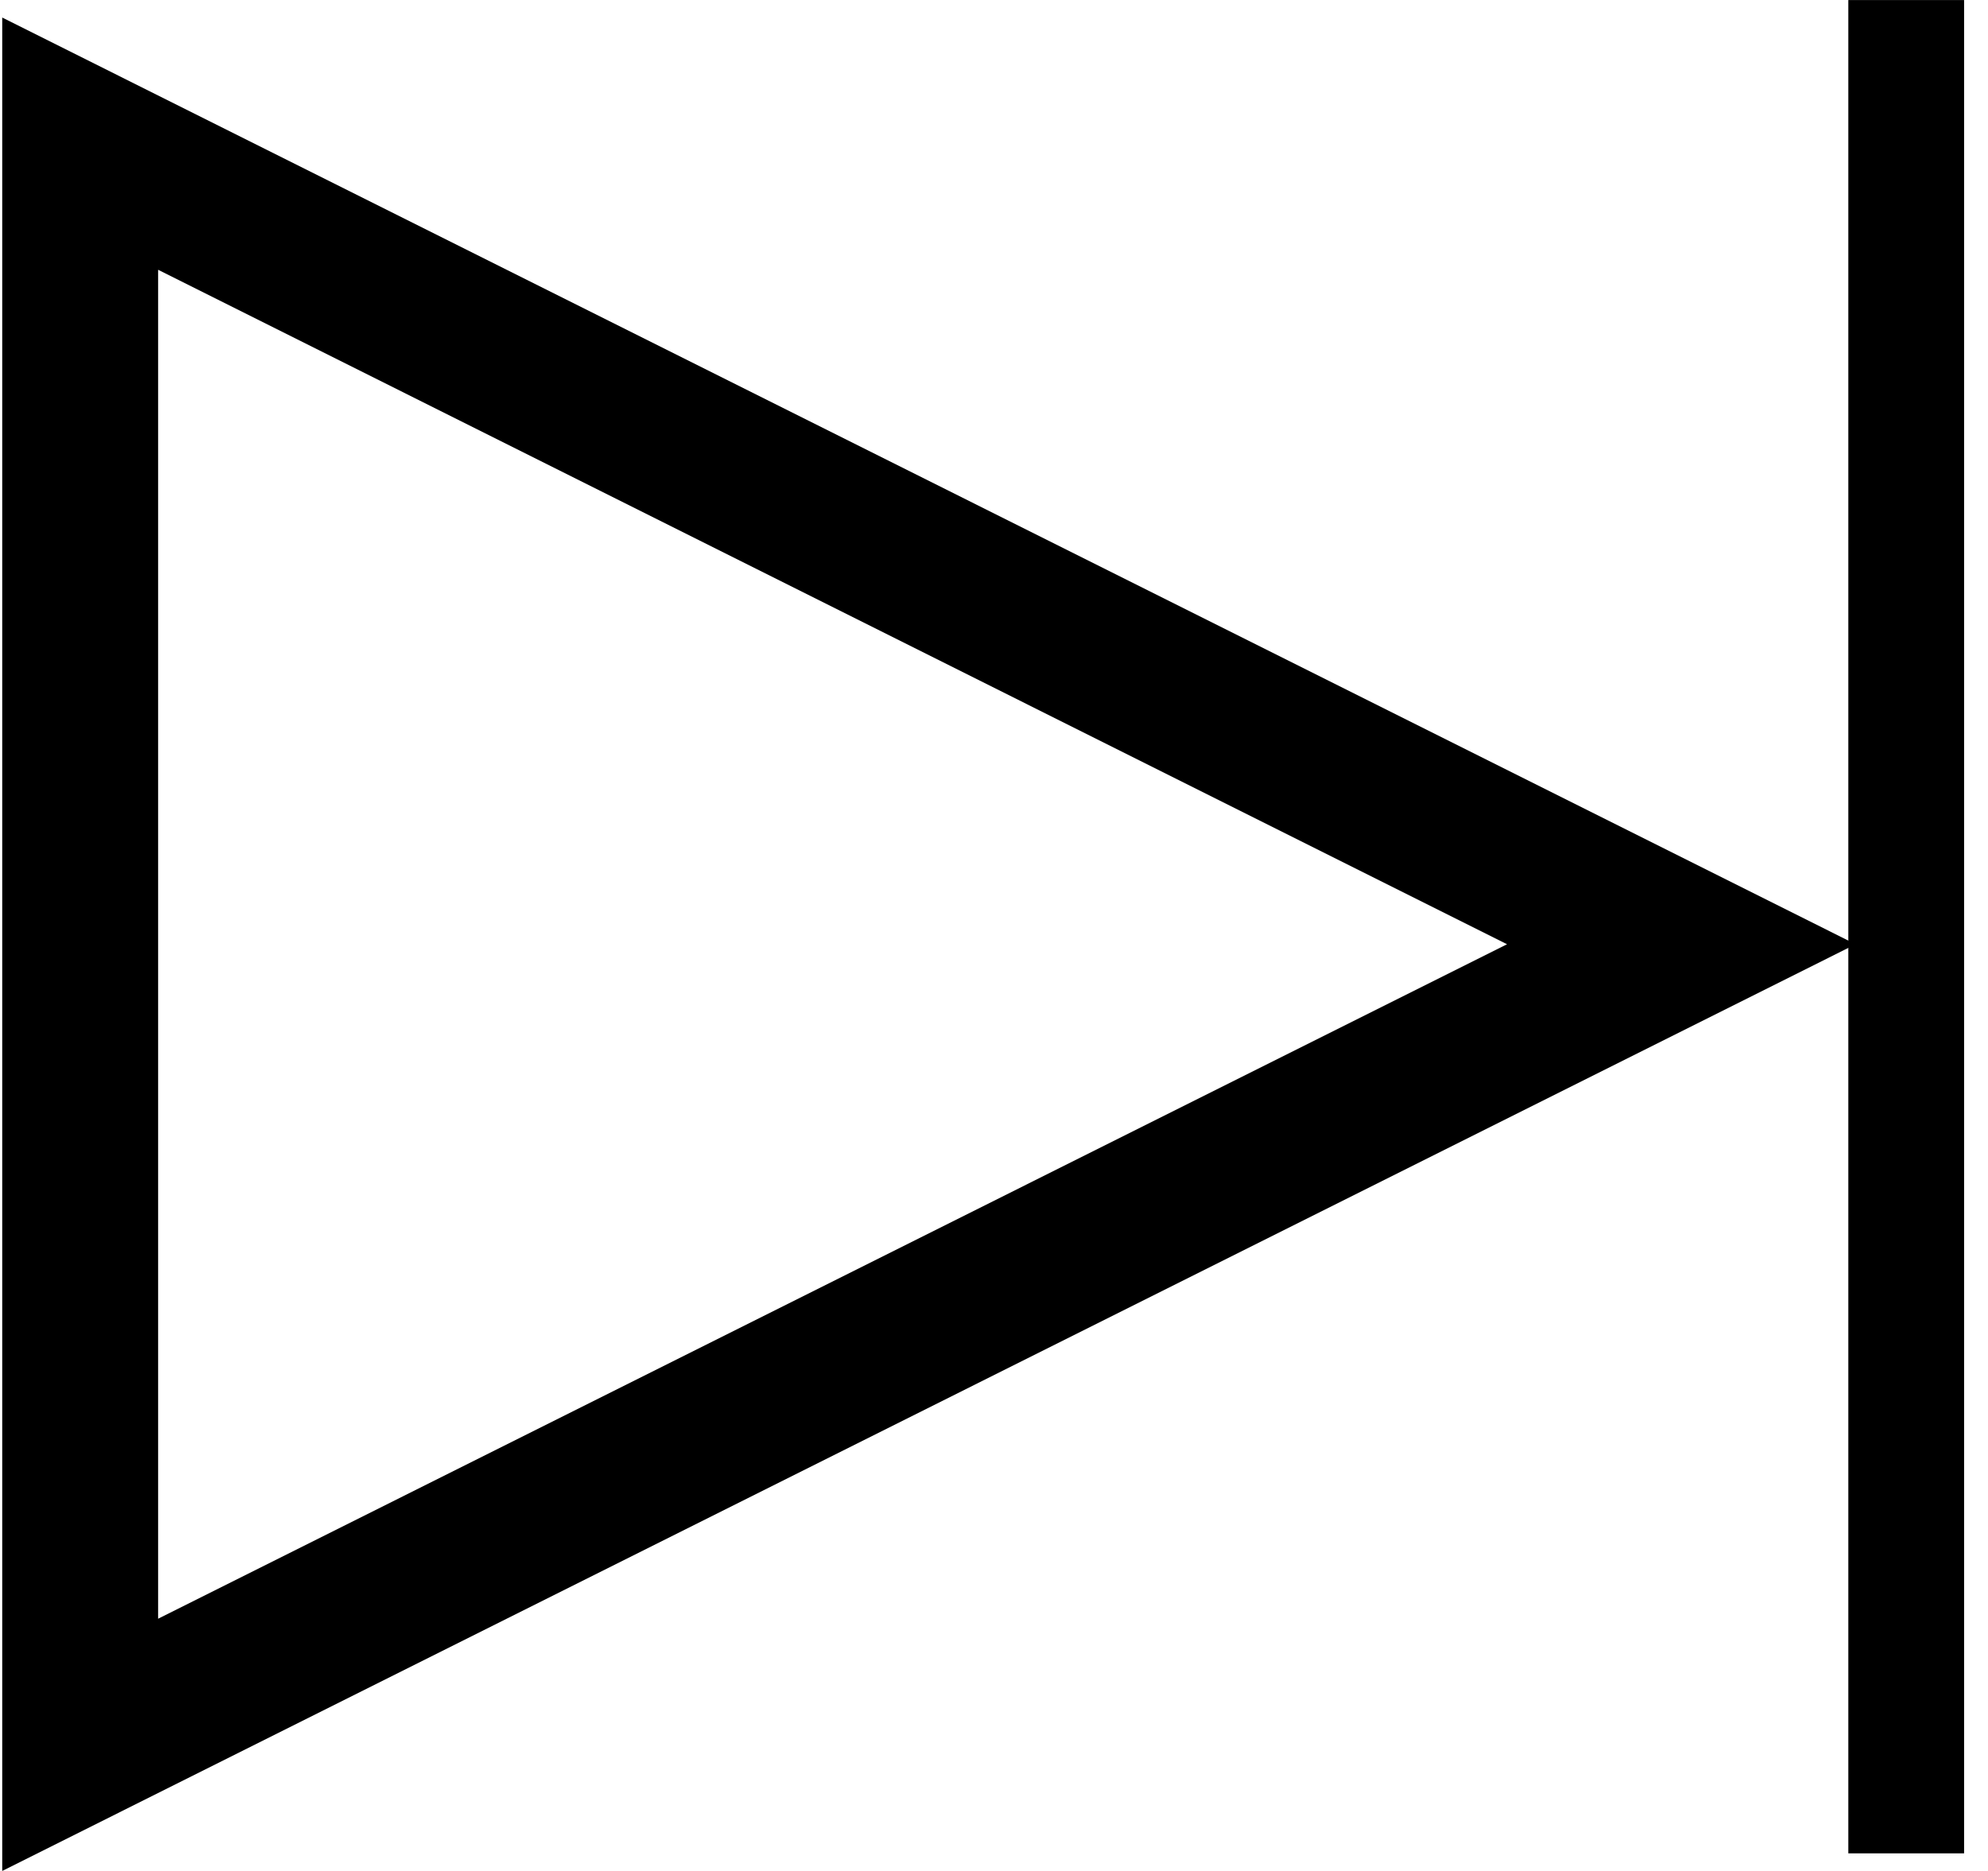
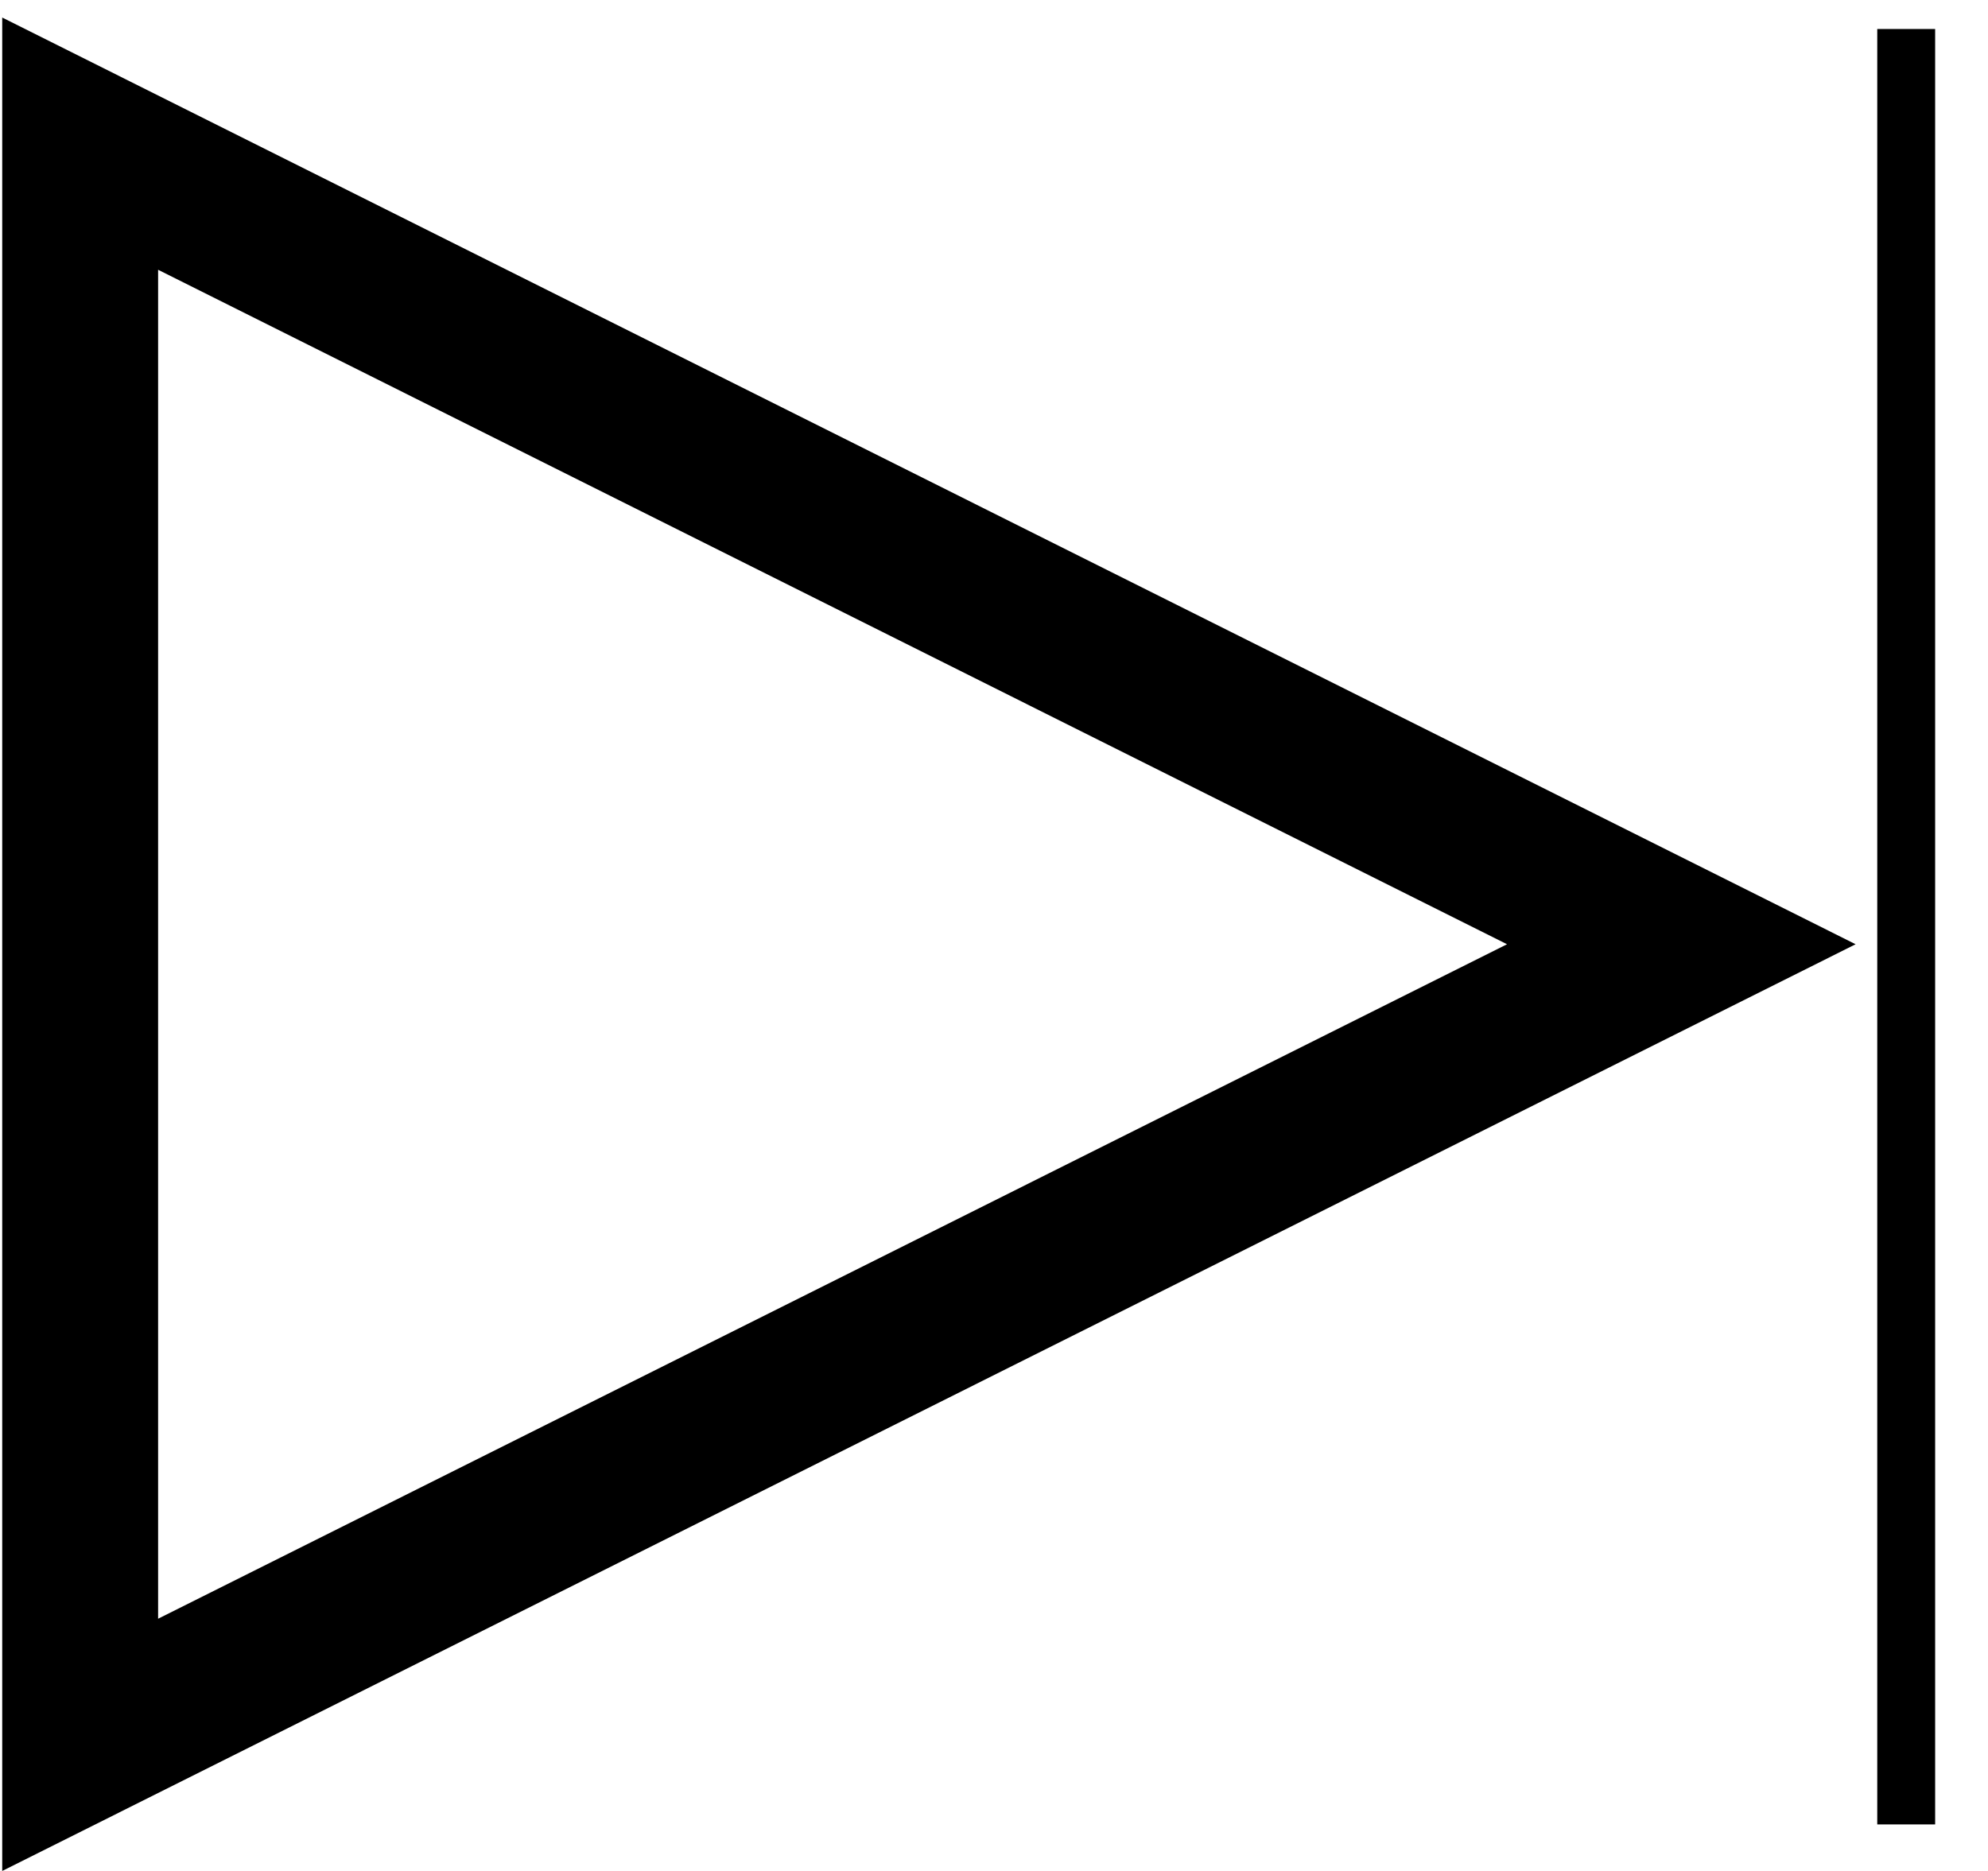
- <svg xmlns="http://www.w3.org/2000/svg" width="17" height="16" viewBox="0 0 17 16" fill="none">
-   <path fill-rule="evenodd" clip-rule="evenodd" d="M15.868 8.075L0.019 0.15V16L15.868 8.075ZM1.352 13.843V2.307L12.887 8.075L1.352 13.843Z" fill="black" />
-   <rect x="16.053" y="0.248" width="0.495" height="15.354" fill="#D8D8D8" stroke="black" stroke-width="0.495" />
+ <svg xmlns="http://www.w3.org/2000/svg" width="17" height="16" viewBox="0 0 17 16">
+   <path fill-rule="evenodd" clip-rule="evenodd" d="M15.868 8.075L0.019 0.15V16L15.868 8.075ZM1.352 13.843V2.307L12.887 8.075L1.352 13.843Z" />
+   <rect x="16.053" y="0.248" width="0.495" height="15.354" stroke-width="0.495" />
</svg>
